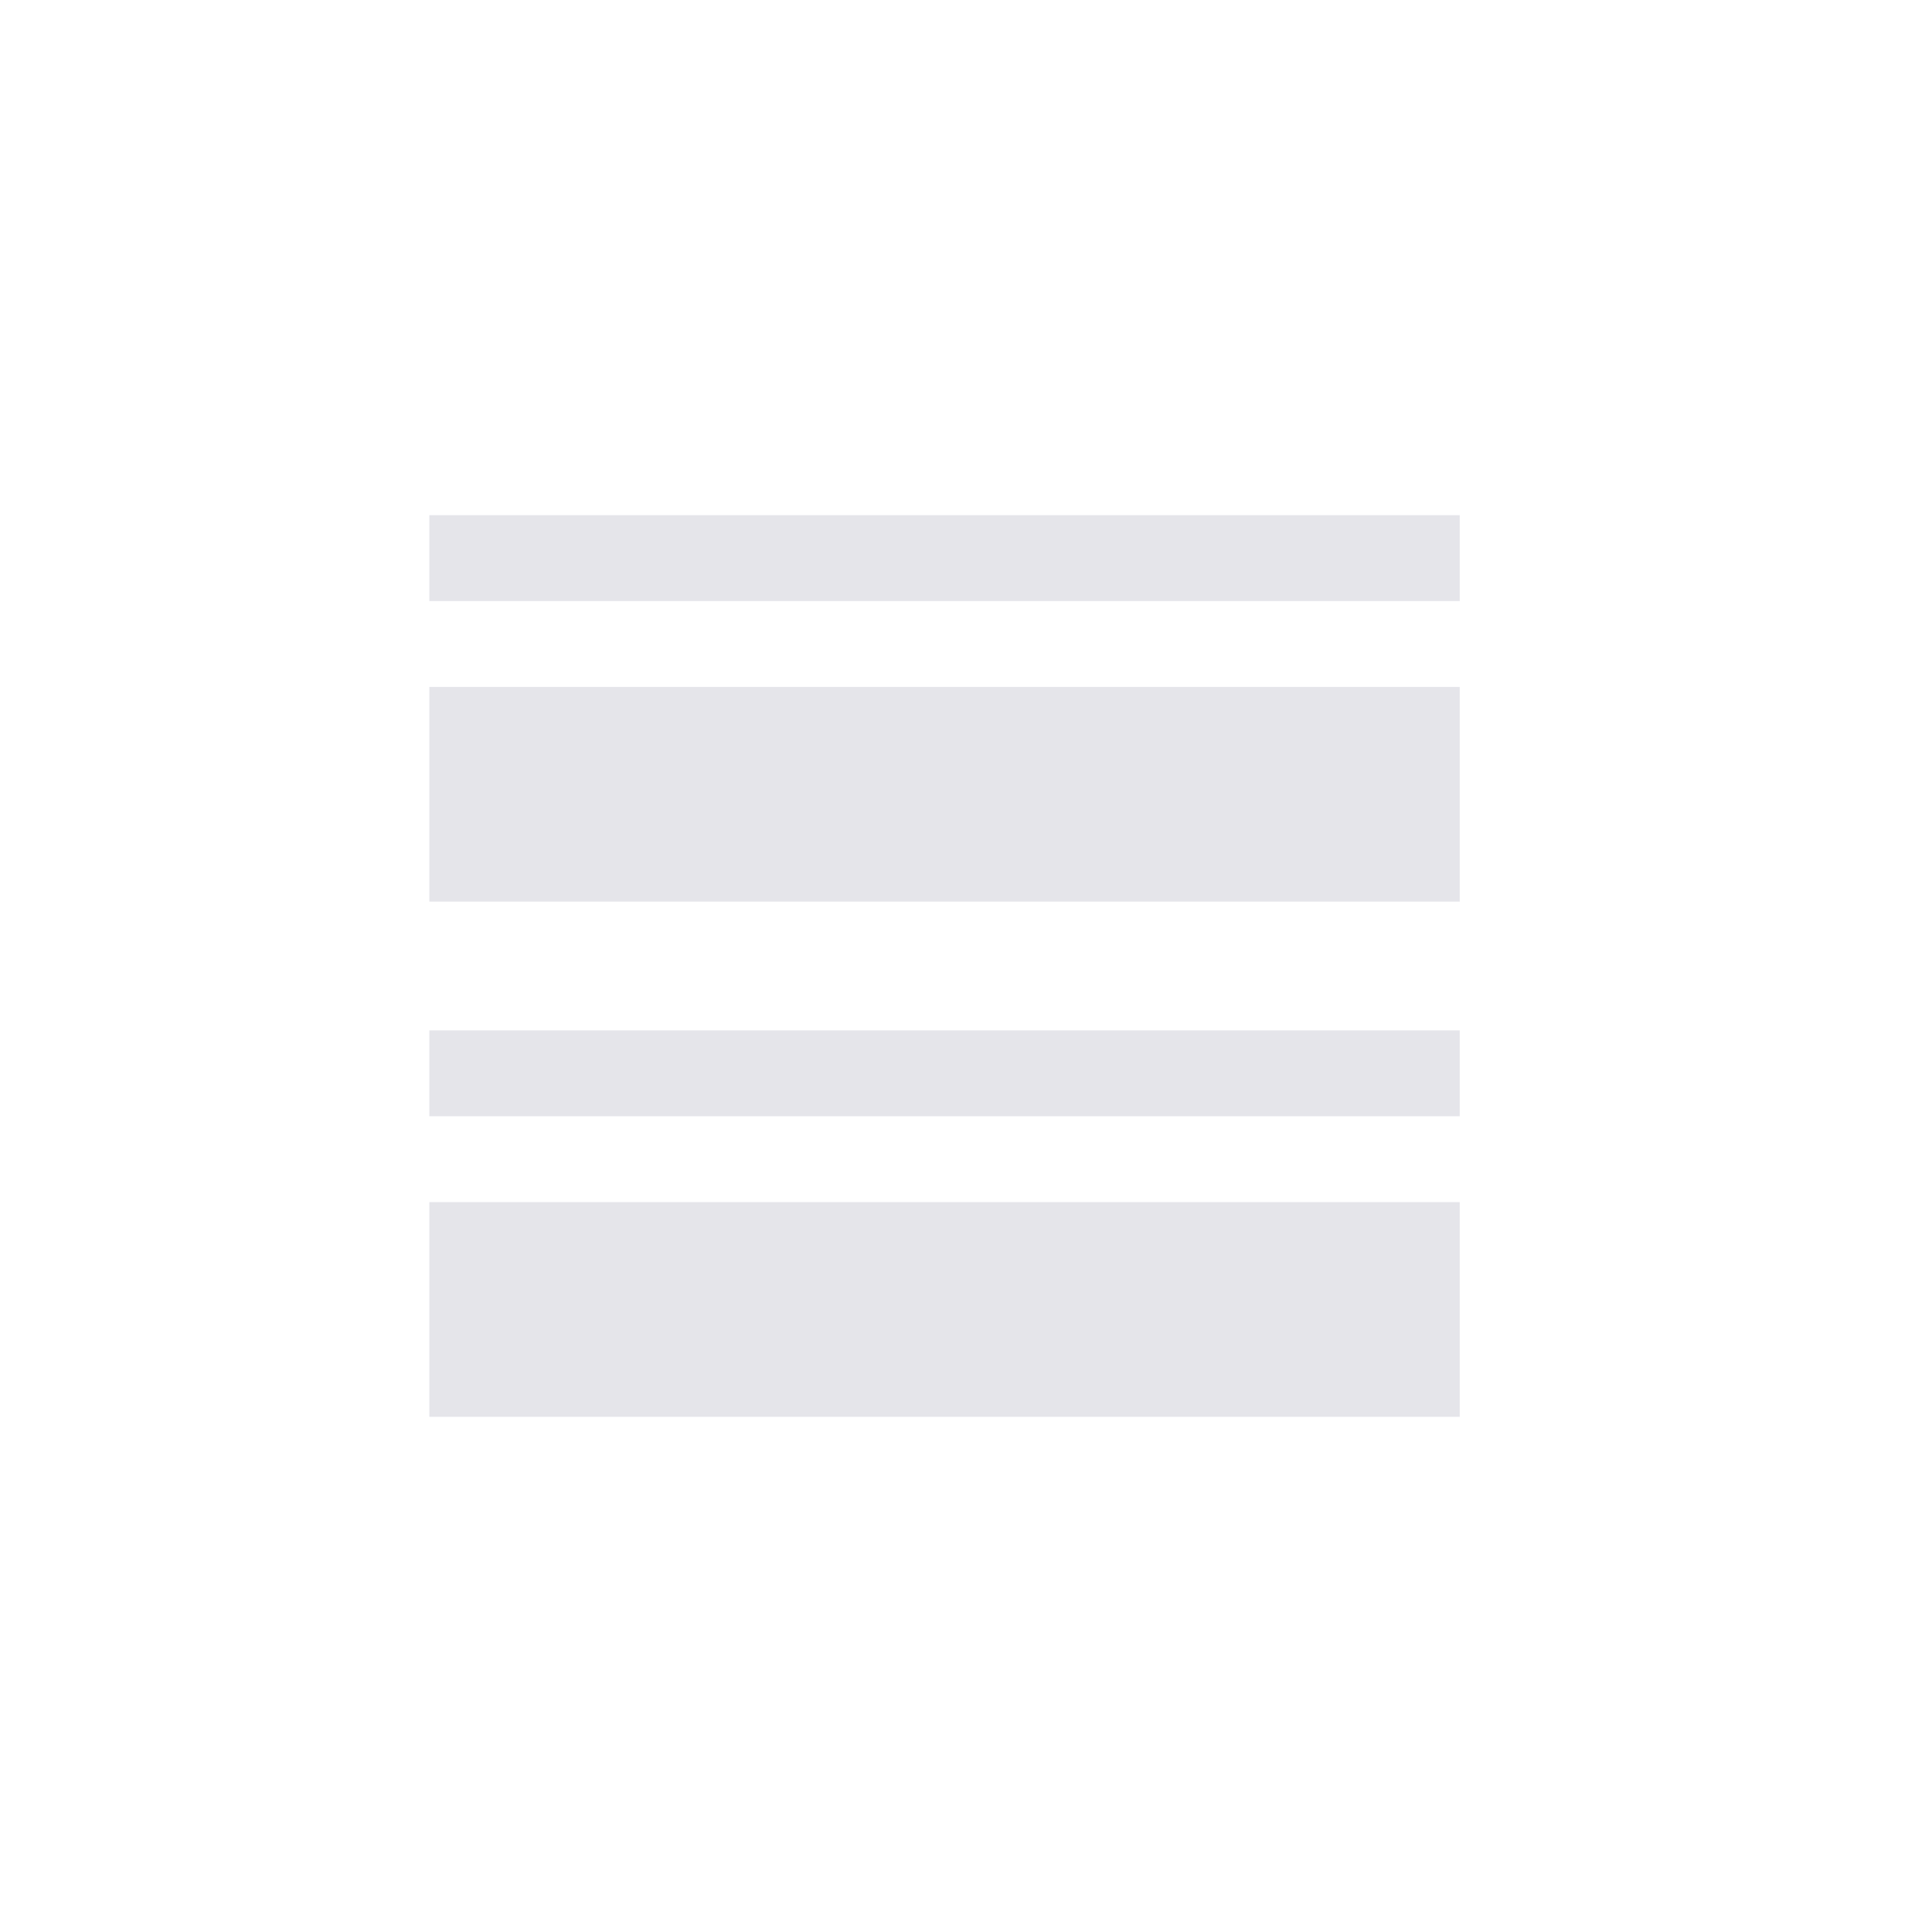
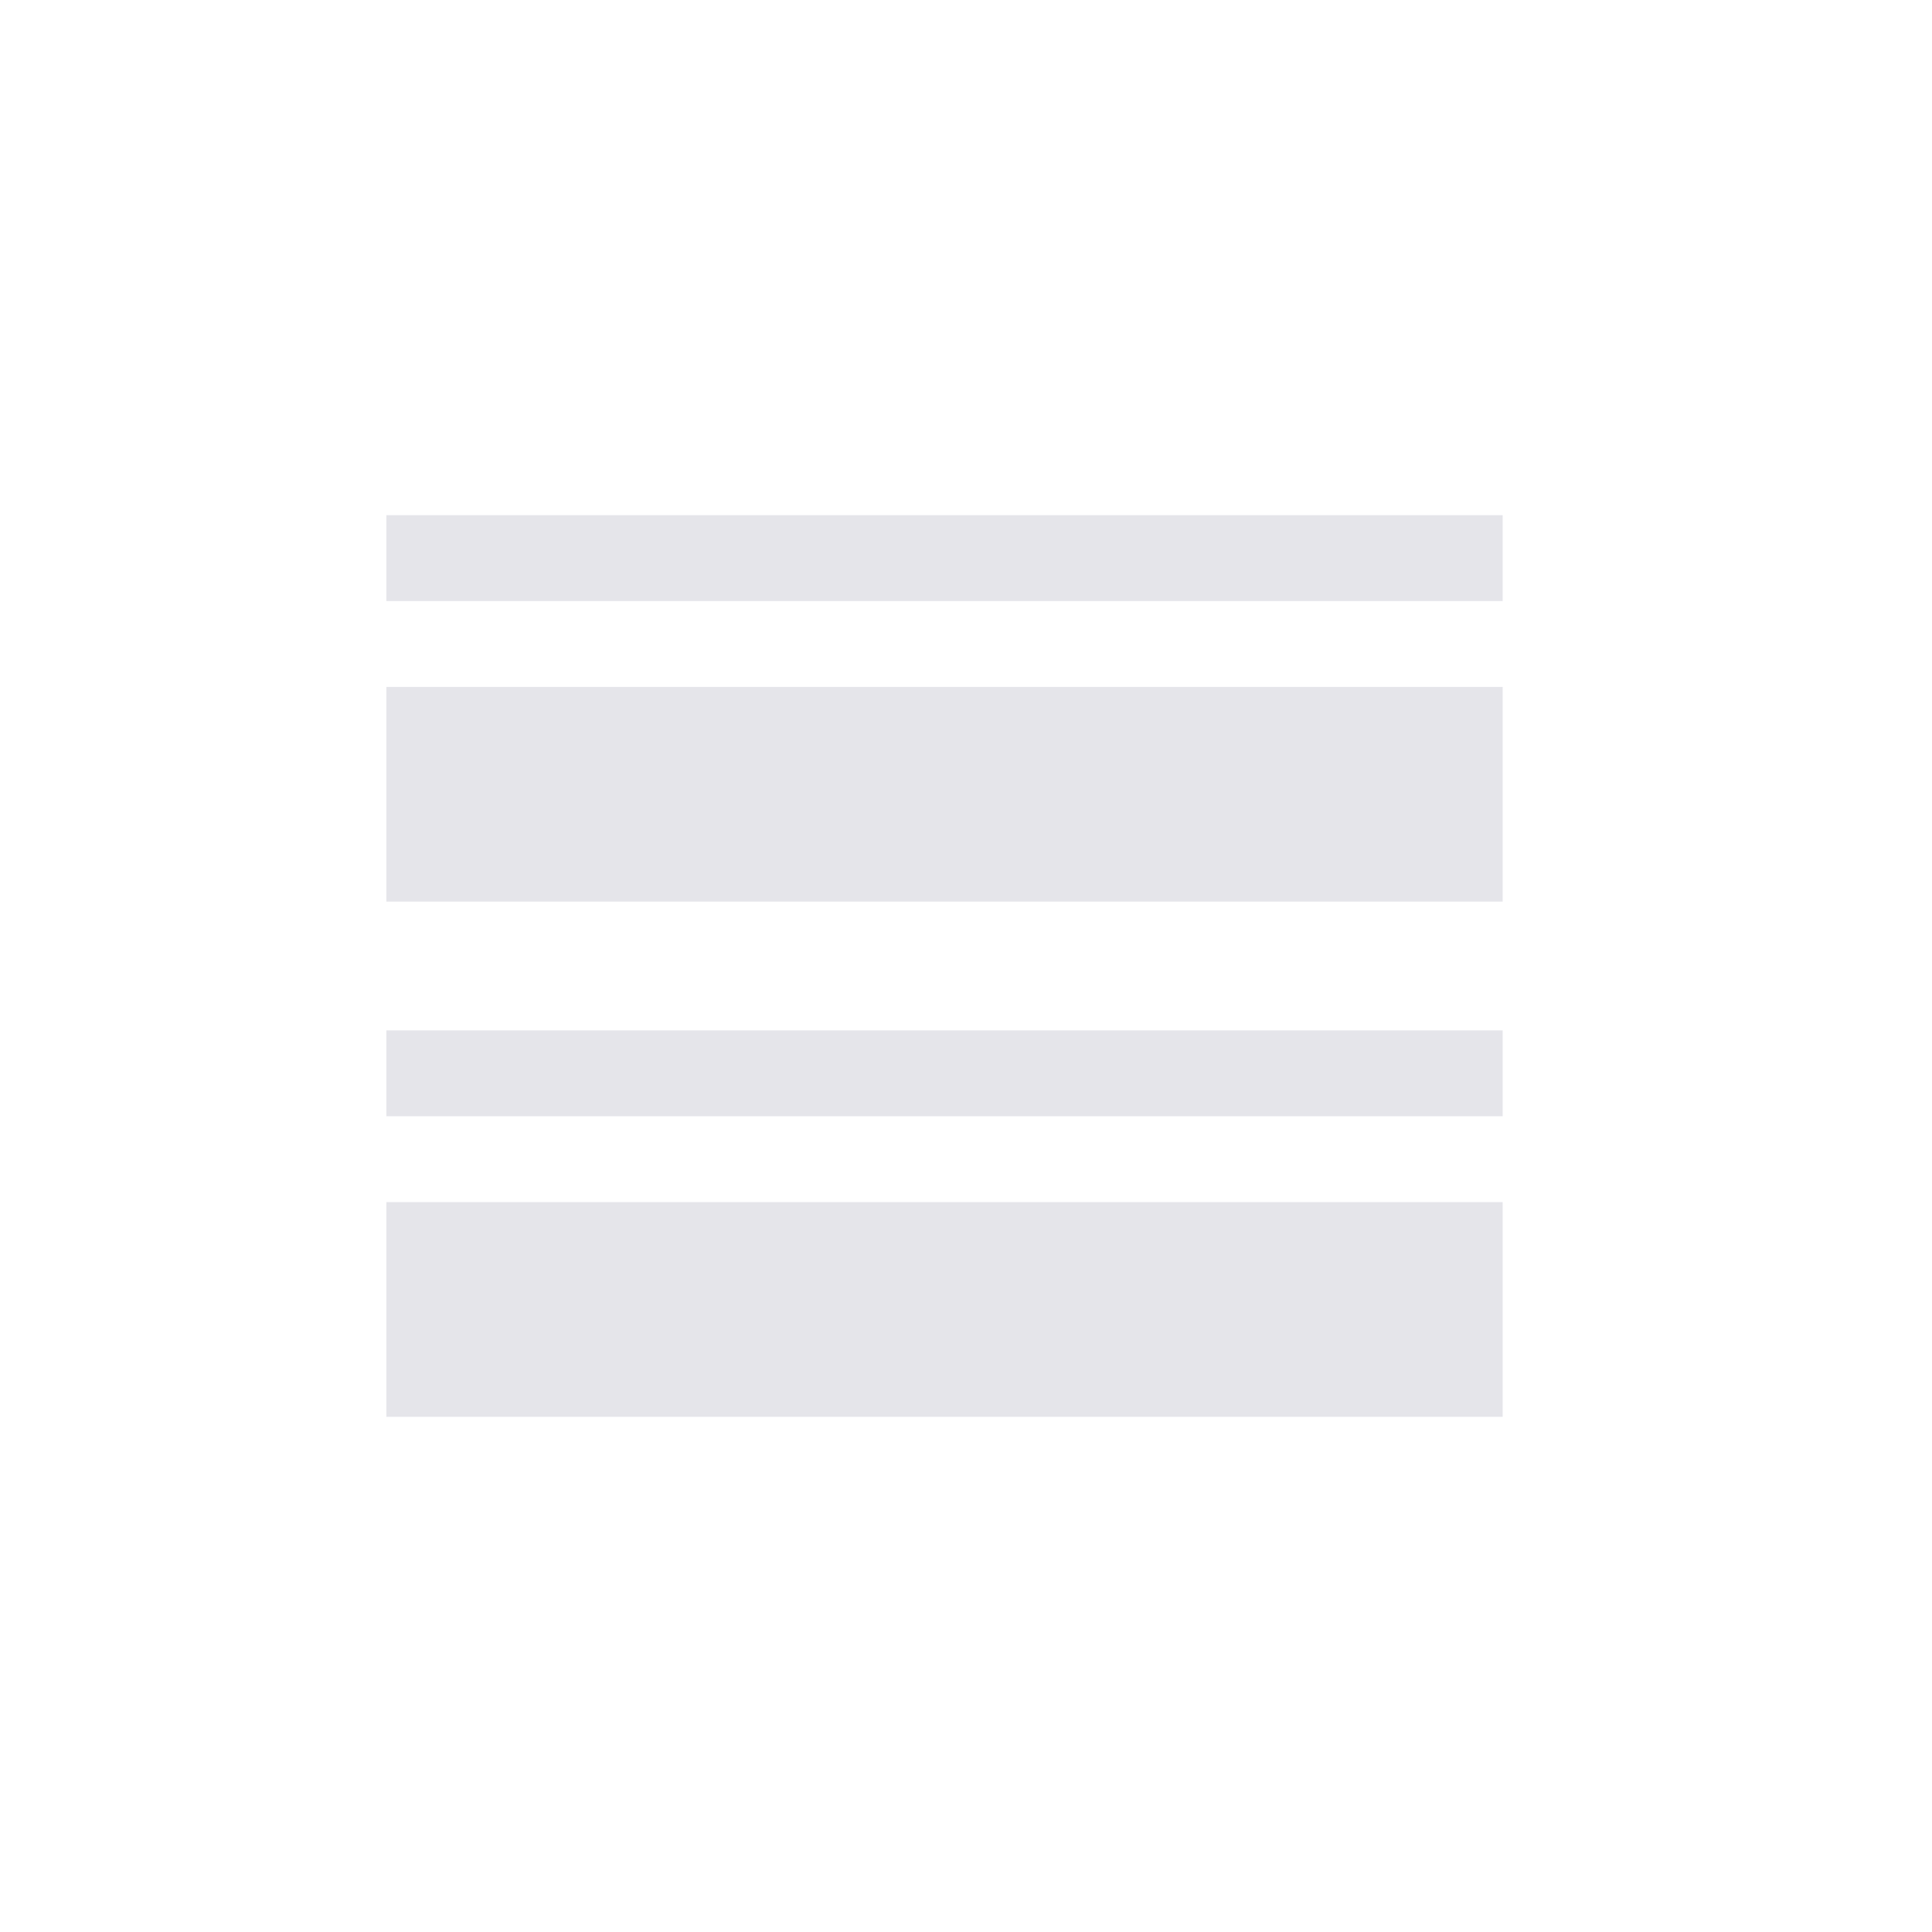
<svg xmlns="http://www.w3.org/2000/svg" width="45px" height="45px" viewBox="0 0 45 45" version="1.1">
  <g id="tabicon/-list-detail" stroke="none" stroke-width="1" fill="none" fill-rule="evenodd">
-     <rect id="Rectangle" fill="#E5E5EA" x="10" y="12" width="24" height="2" />
-     <rect id="Rectangle-Copy-2" fill="#E5E5EA" x="10" y="24" width="24" height="2" />
-     <rect id="Rectangle-Copy" fill="#E5E5EA" x="10" y="16" width="24" height="5" />
-     <rect id="Rectangle-Copy-3" fill="#E5E5EA" x="10" y="28" width="24" height="5" />
+     <rect id="Rectangle" fill="#E5E5EA" x="9" y="12" width="26" height="2" />
+     <rect id="Rectangle-Copy-2" fill="#E5E5EA" x="9" y="24" width="26" height="2" />
+     <rect id="Rectangle-Copy" fill="#E5E5EA" x="9" y="16" width="26" height="5" />
+     <rect id="Rectangle-Copy-3" fill="#E5E5EA" x="9" y="28" width="26" height="5" />
  </g>
</svg>
